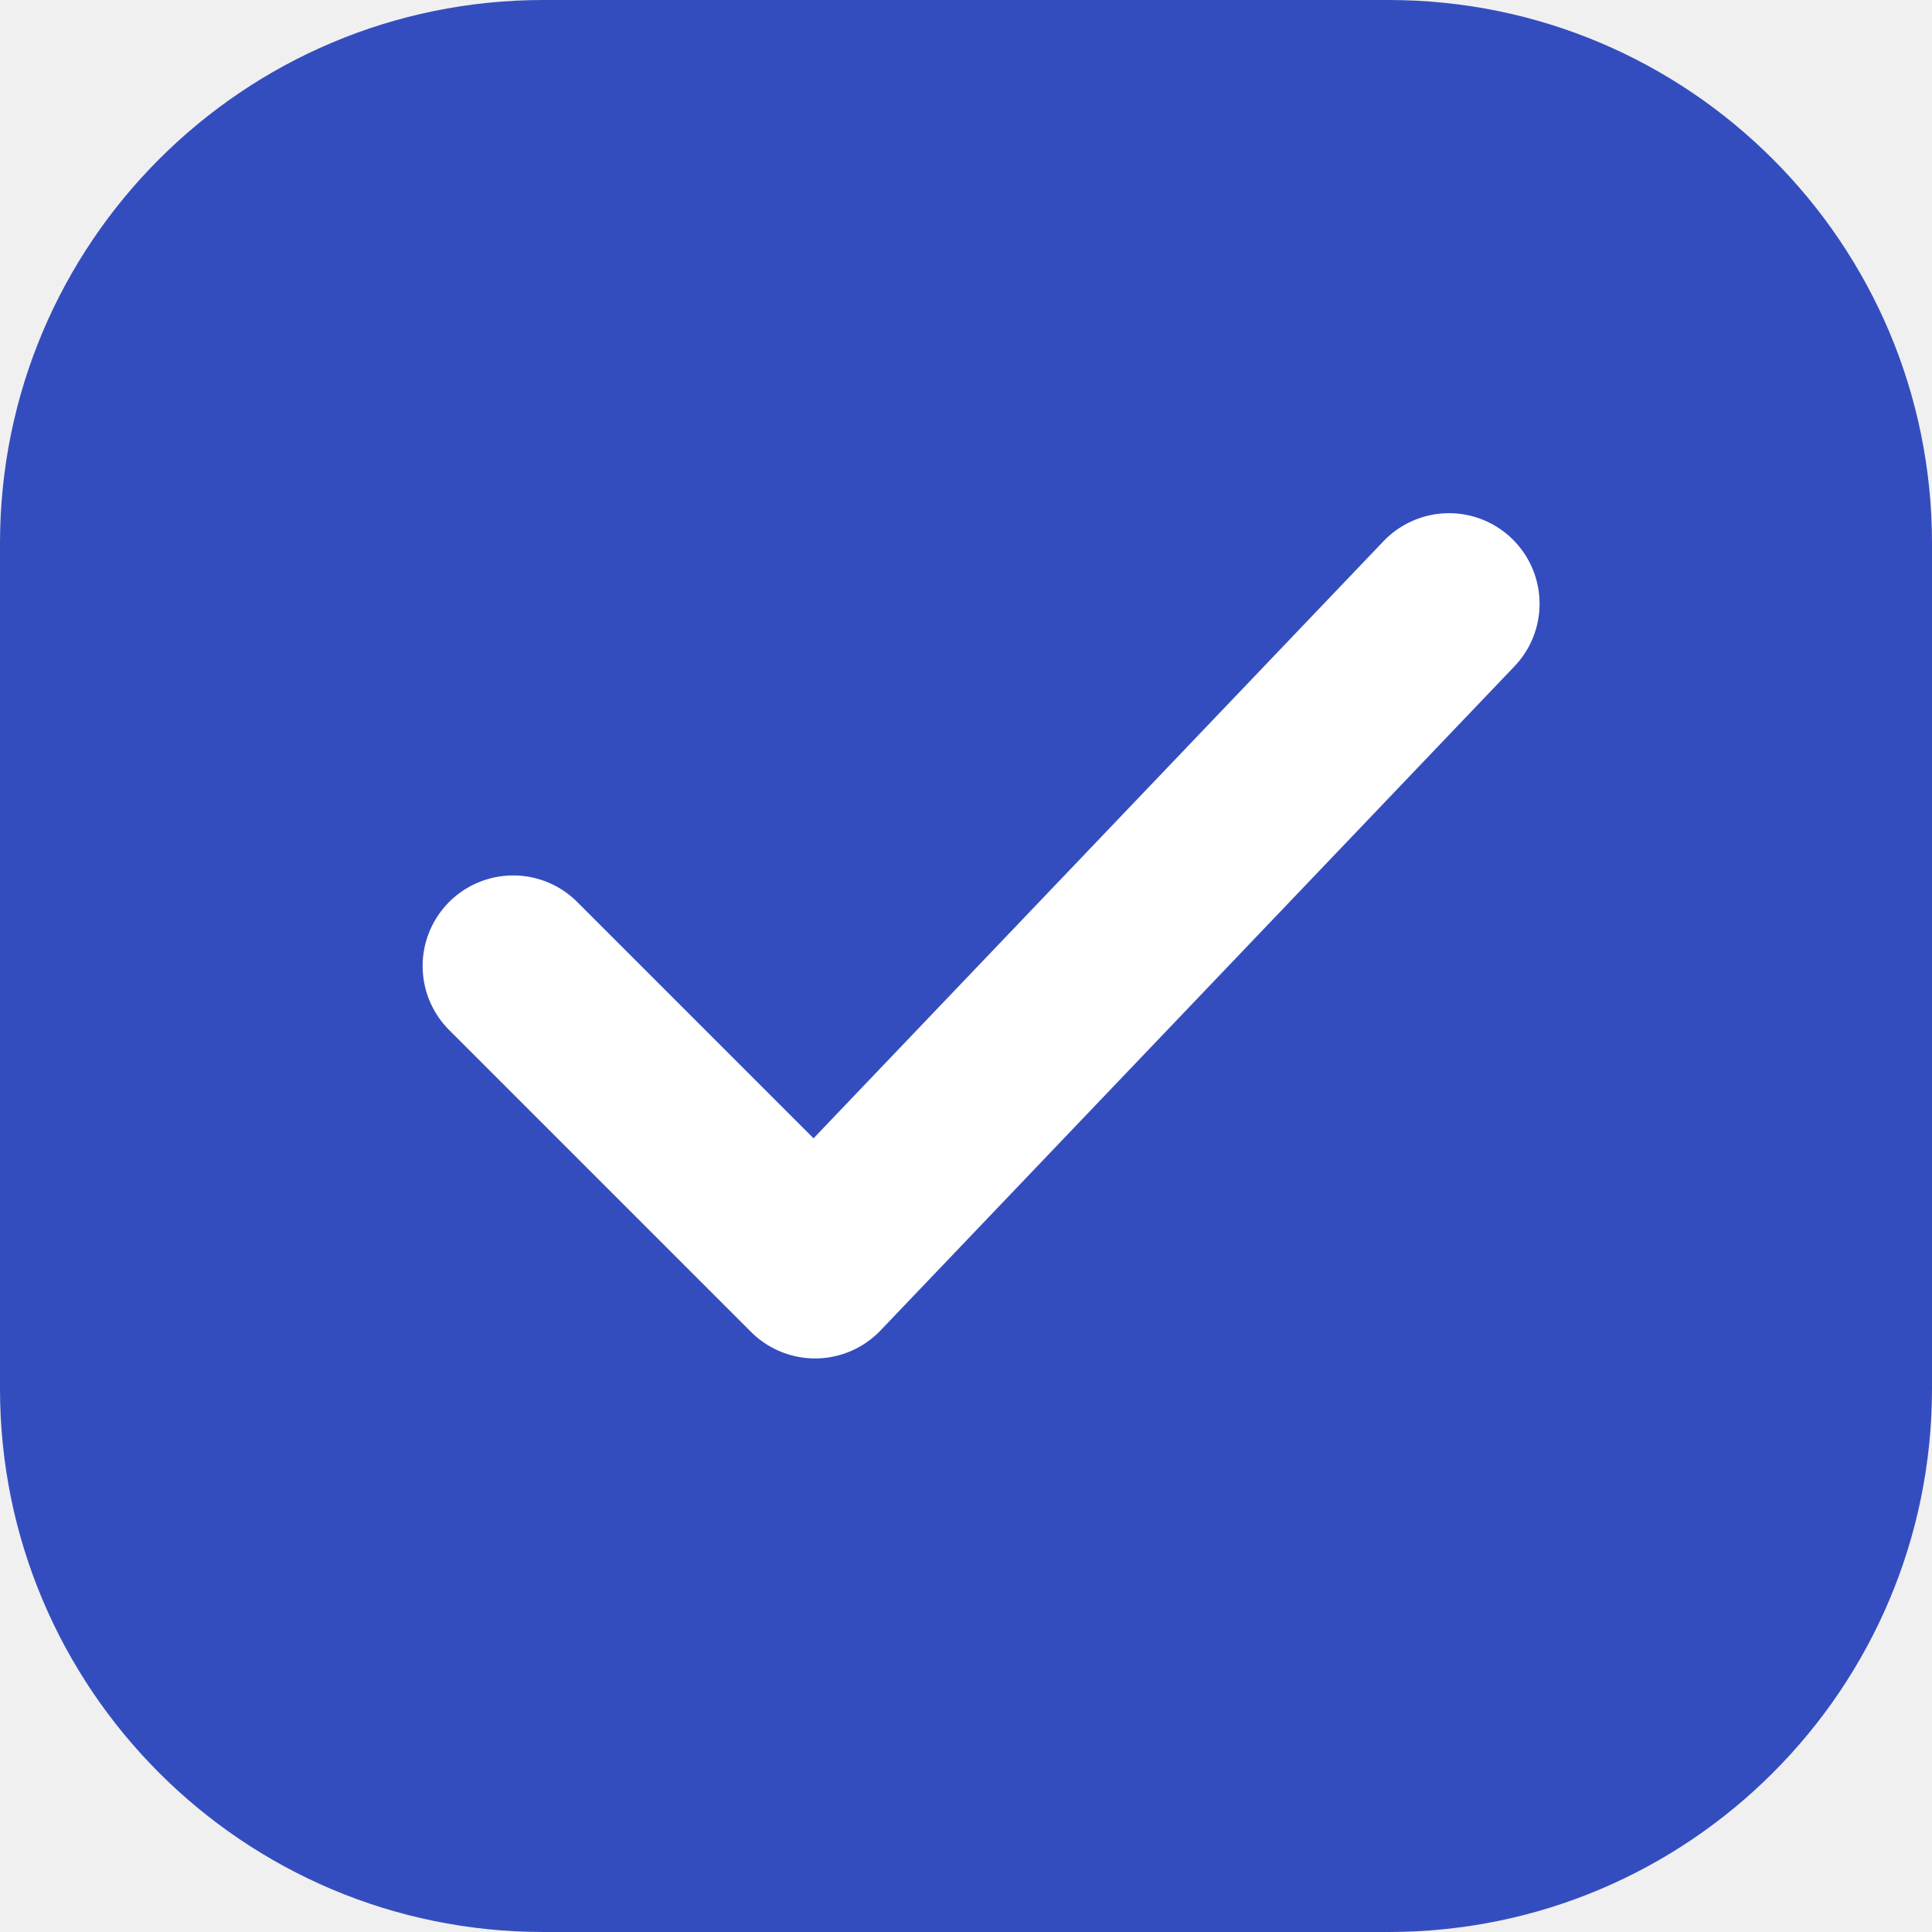
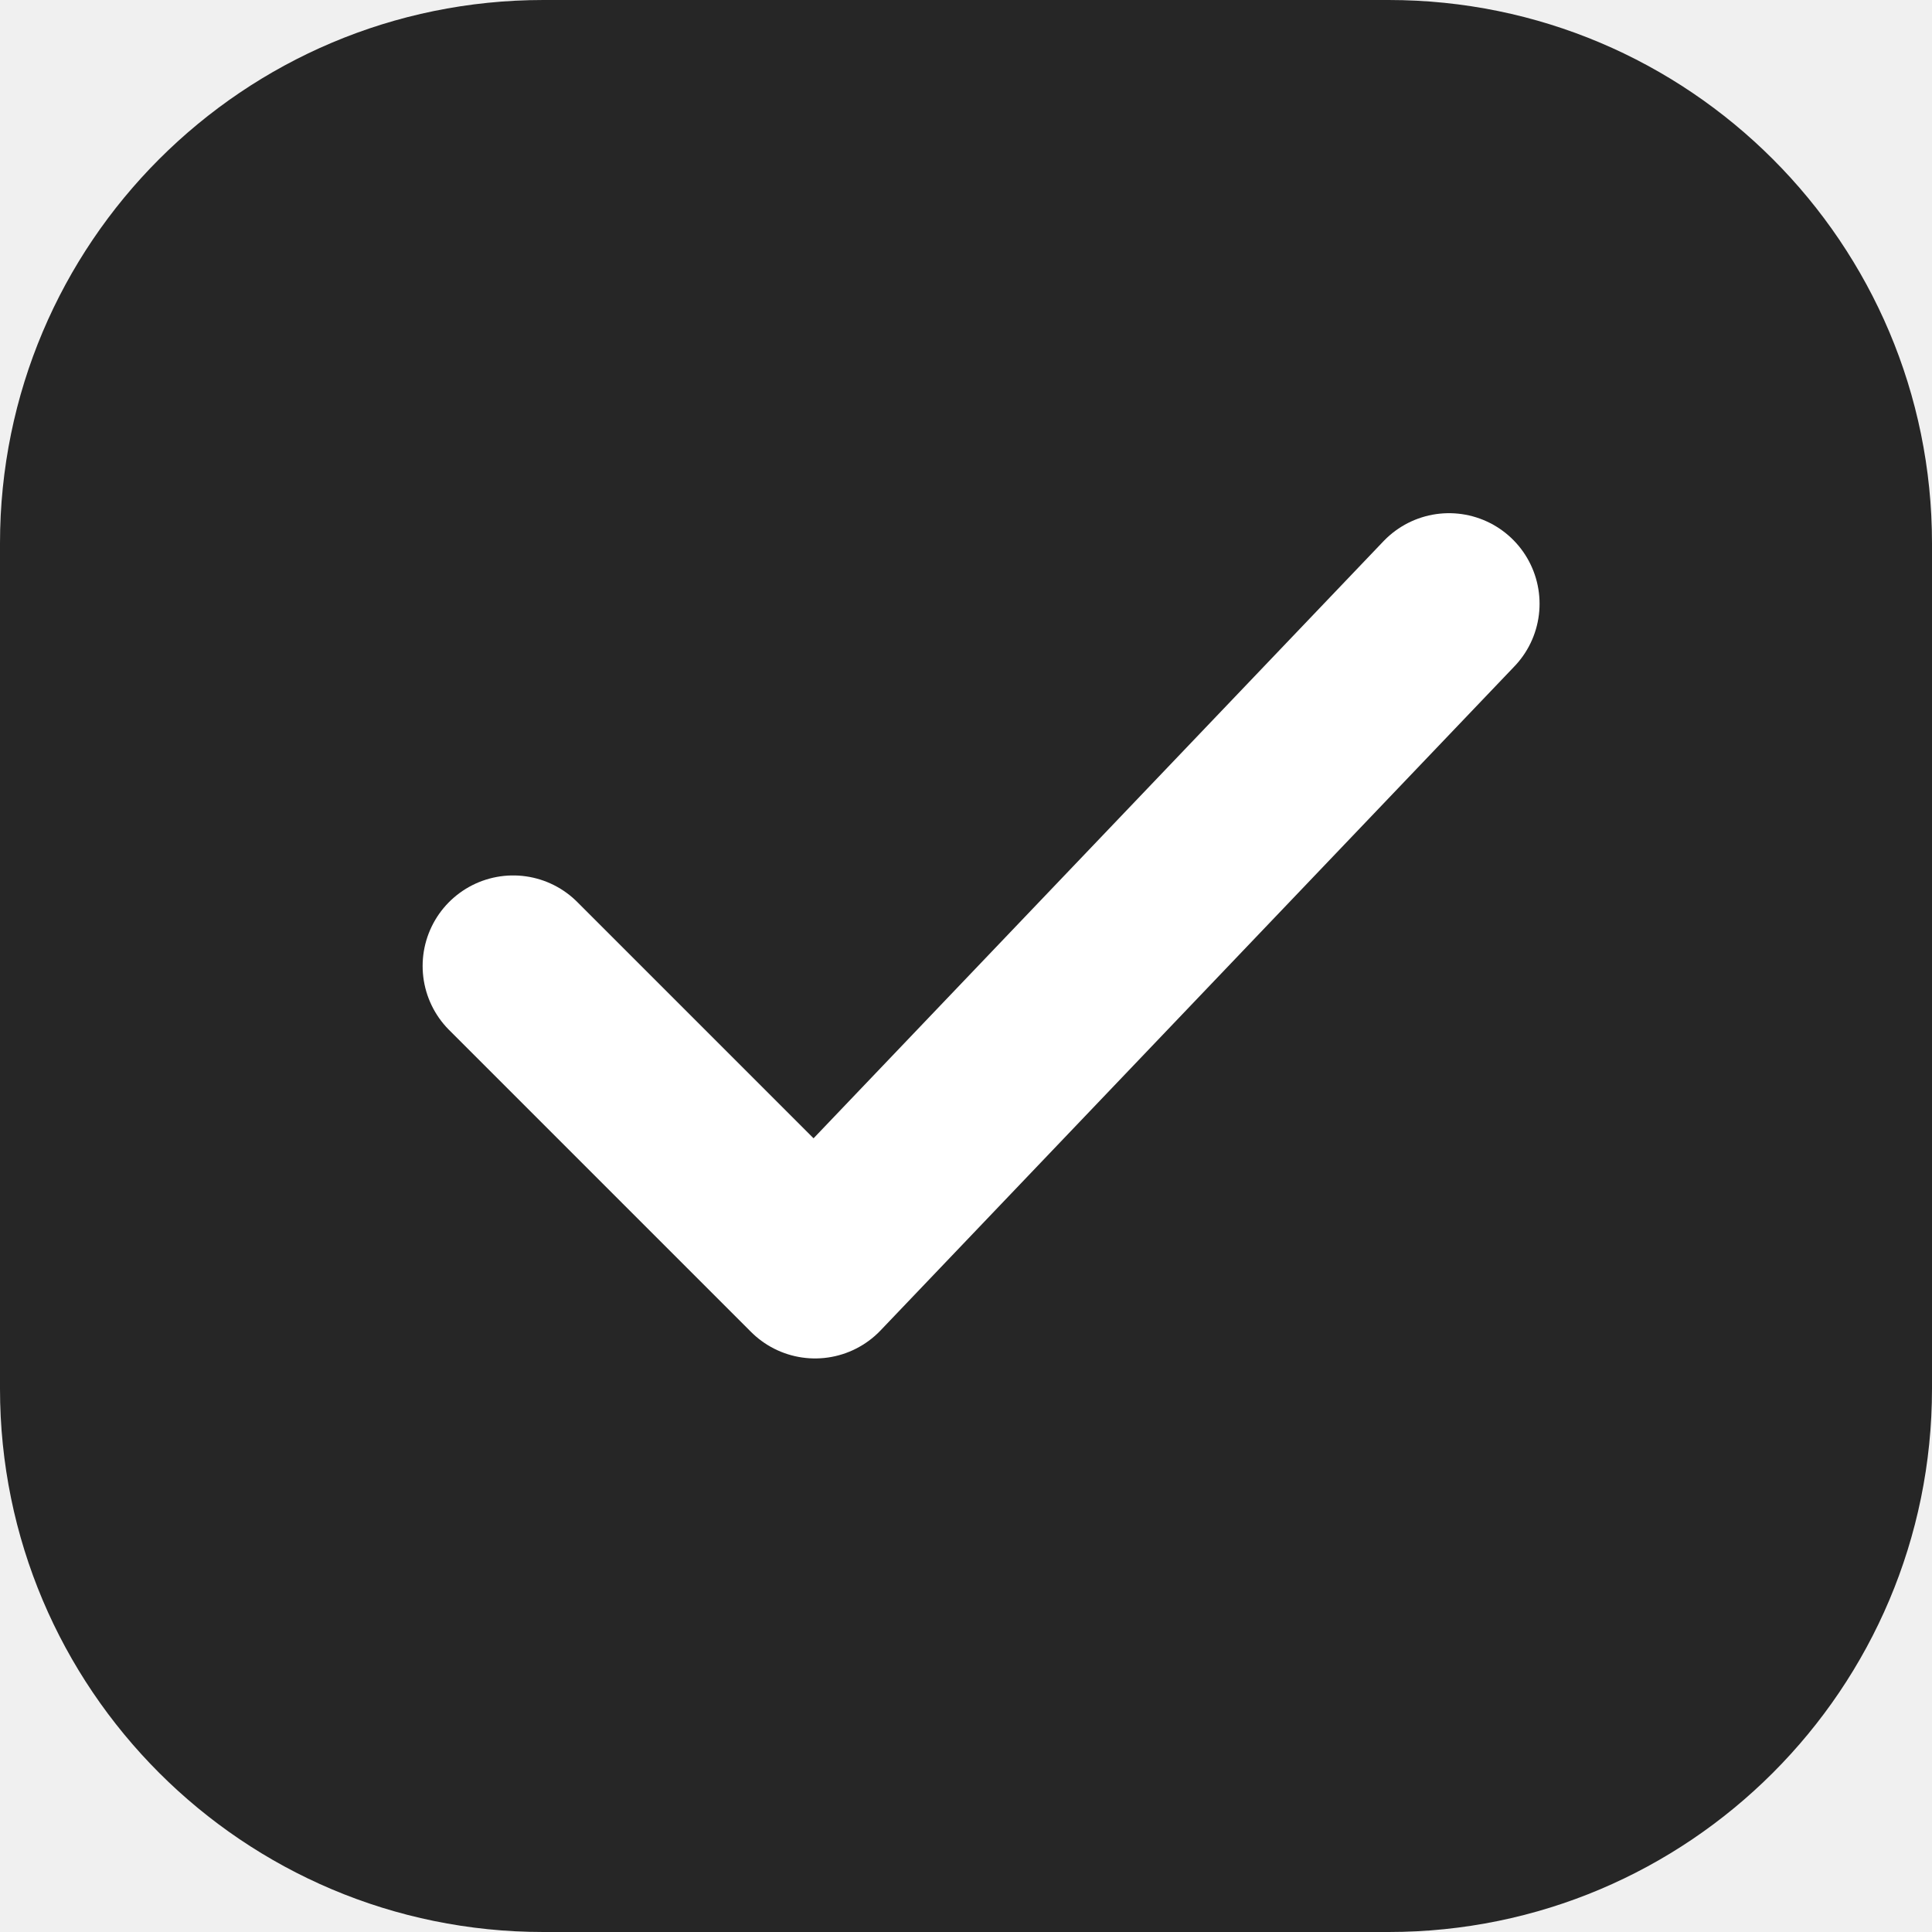
<svg xmlns="http://www.w3.org/2000/svg" viewBox="0 0 64 64">
-   <rect width="64" height="64" rx="18" fill="#344dbe" />
+   <rect width="64" height="64" rx="18" fill="#262626" />
  <path d="m17 32 10 10 21-22" fill="none" stroke="#ffffff" stroke-linecap="round" stroke-linejoin="round" stroke-width="6" />
</svg>
